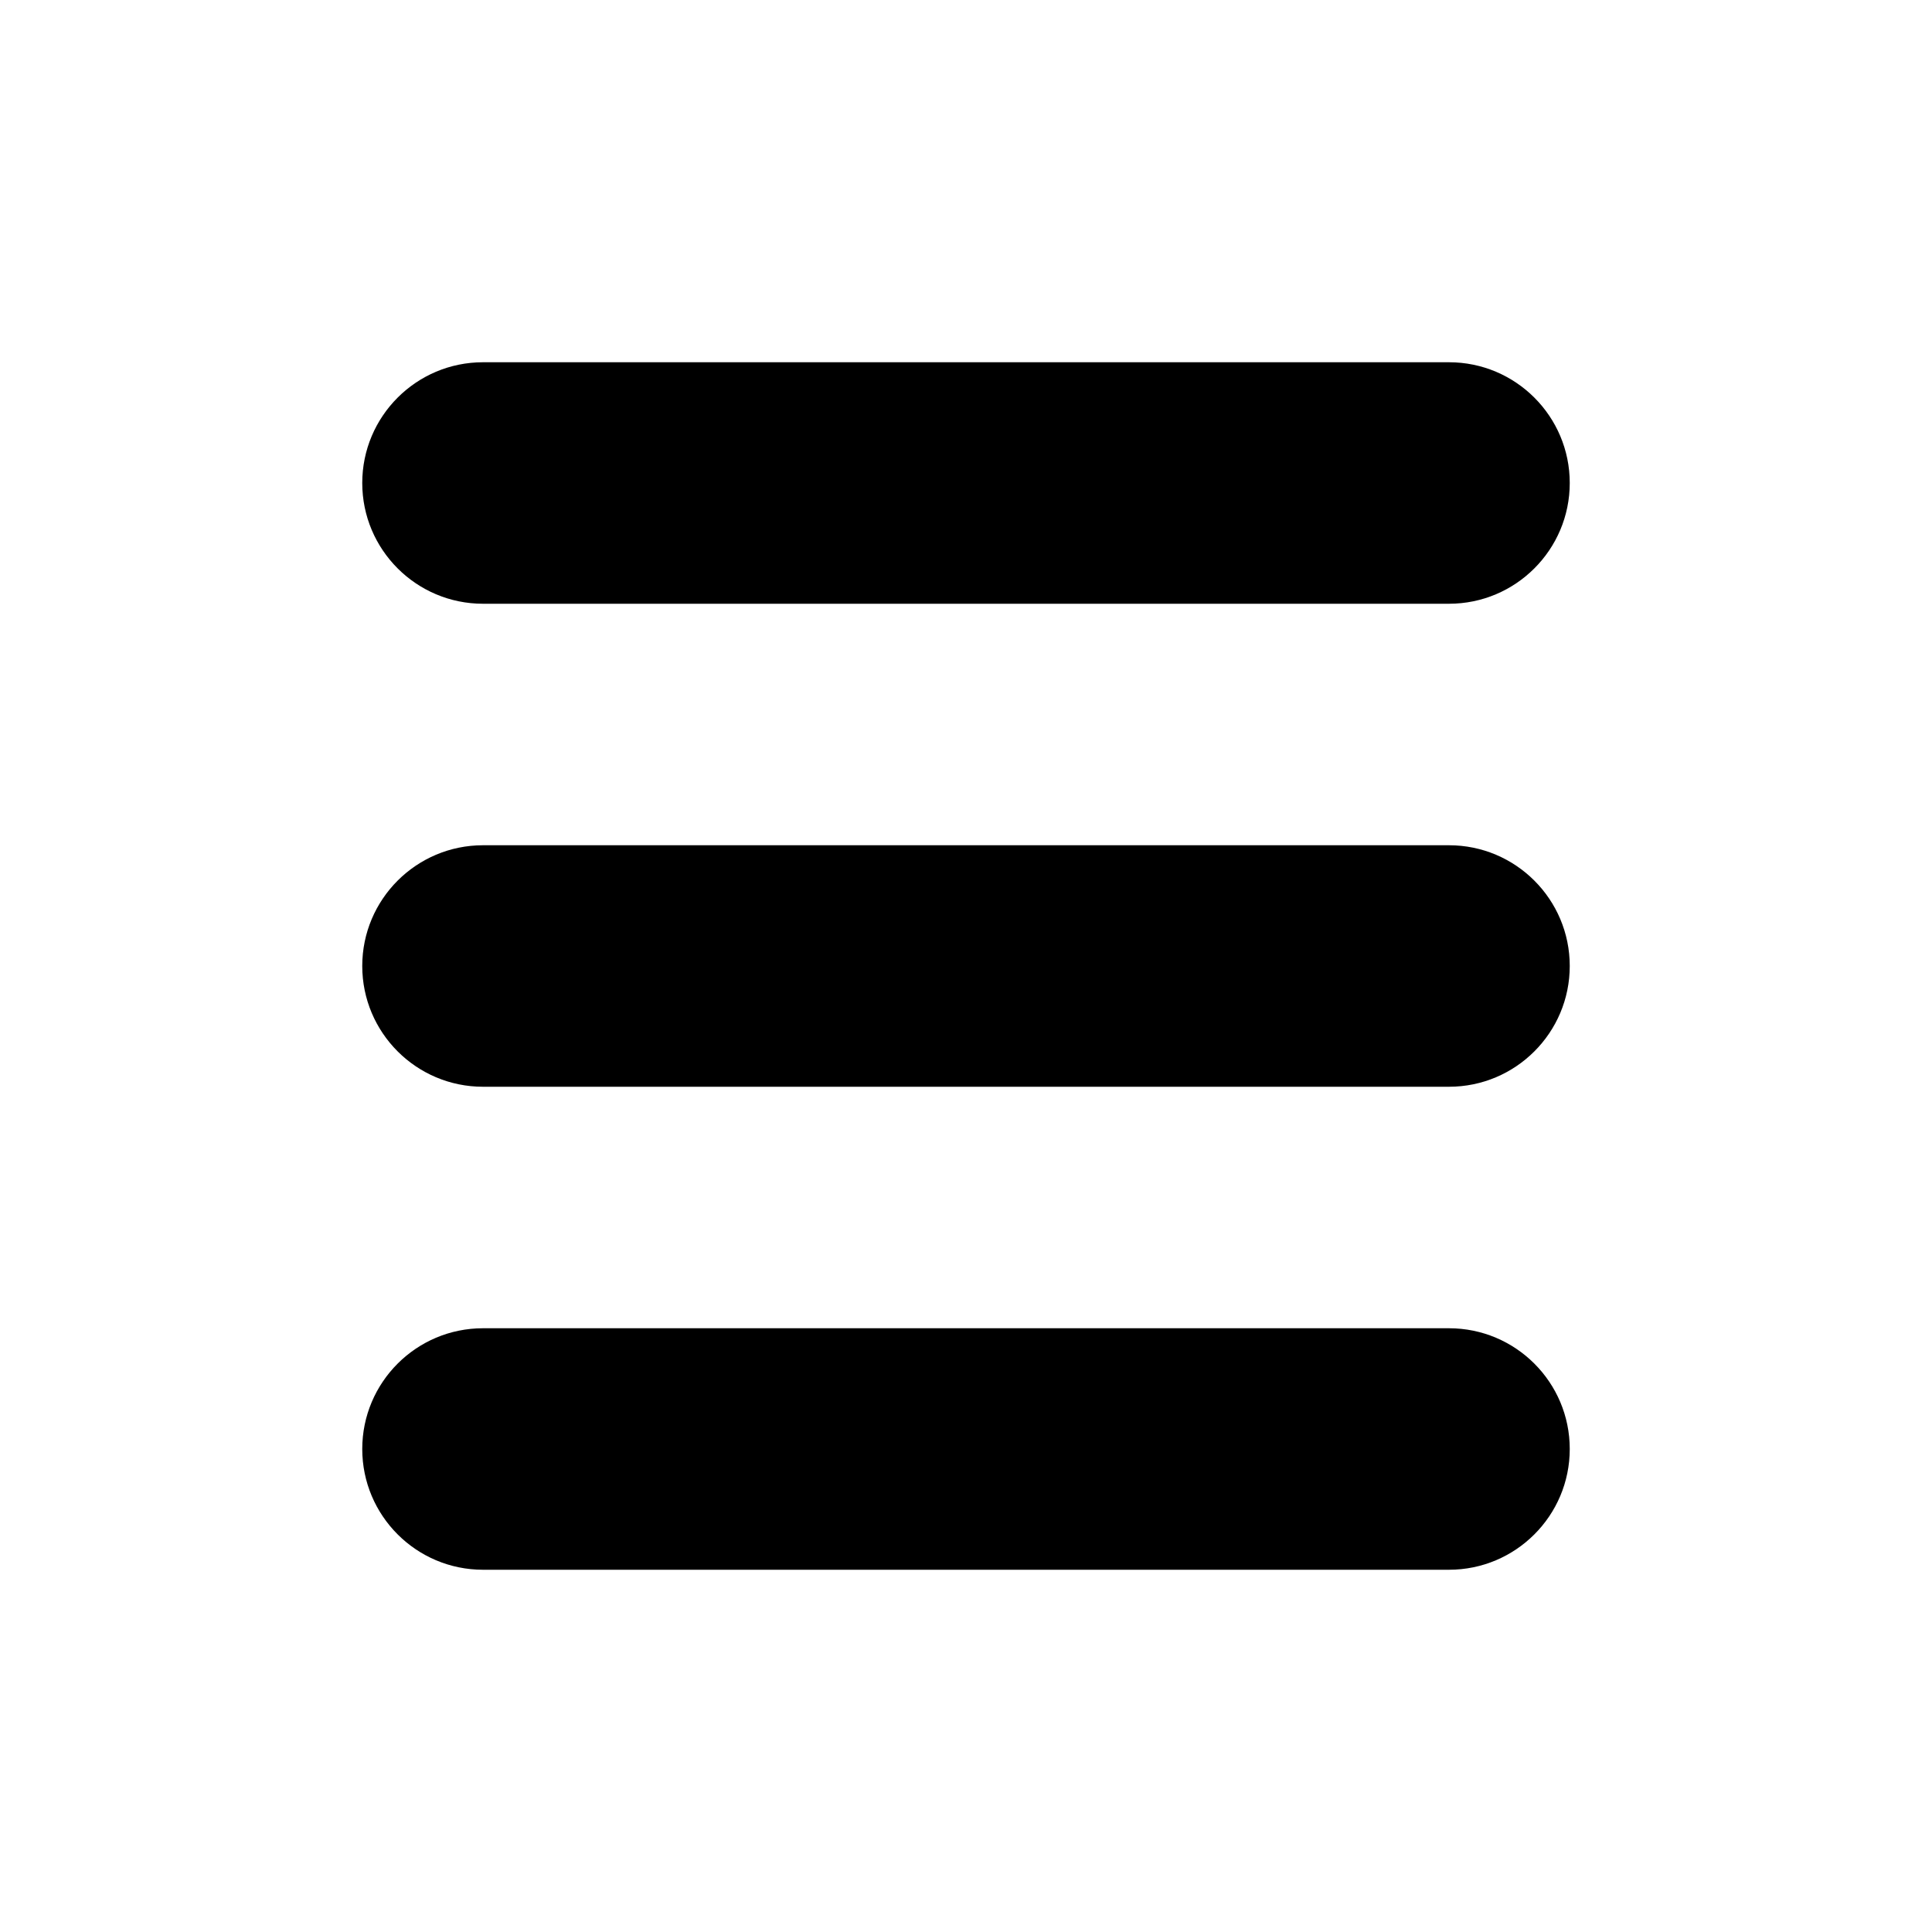
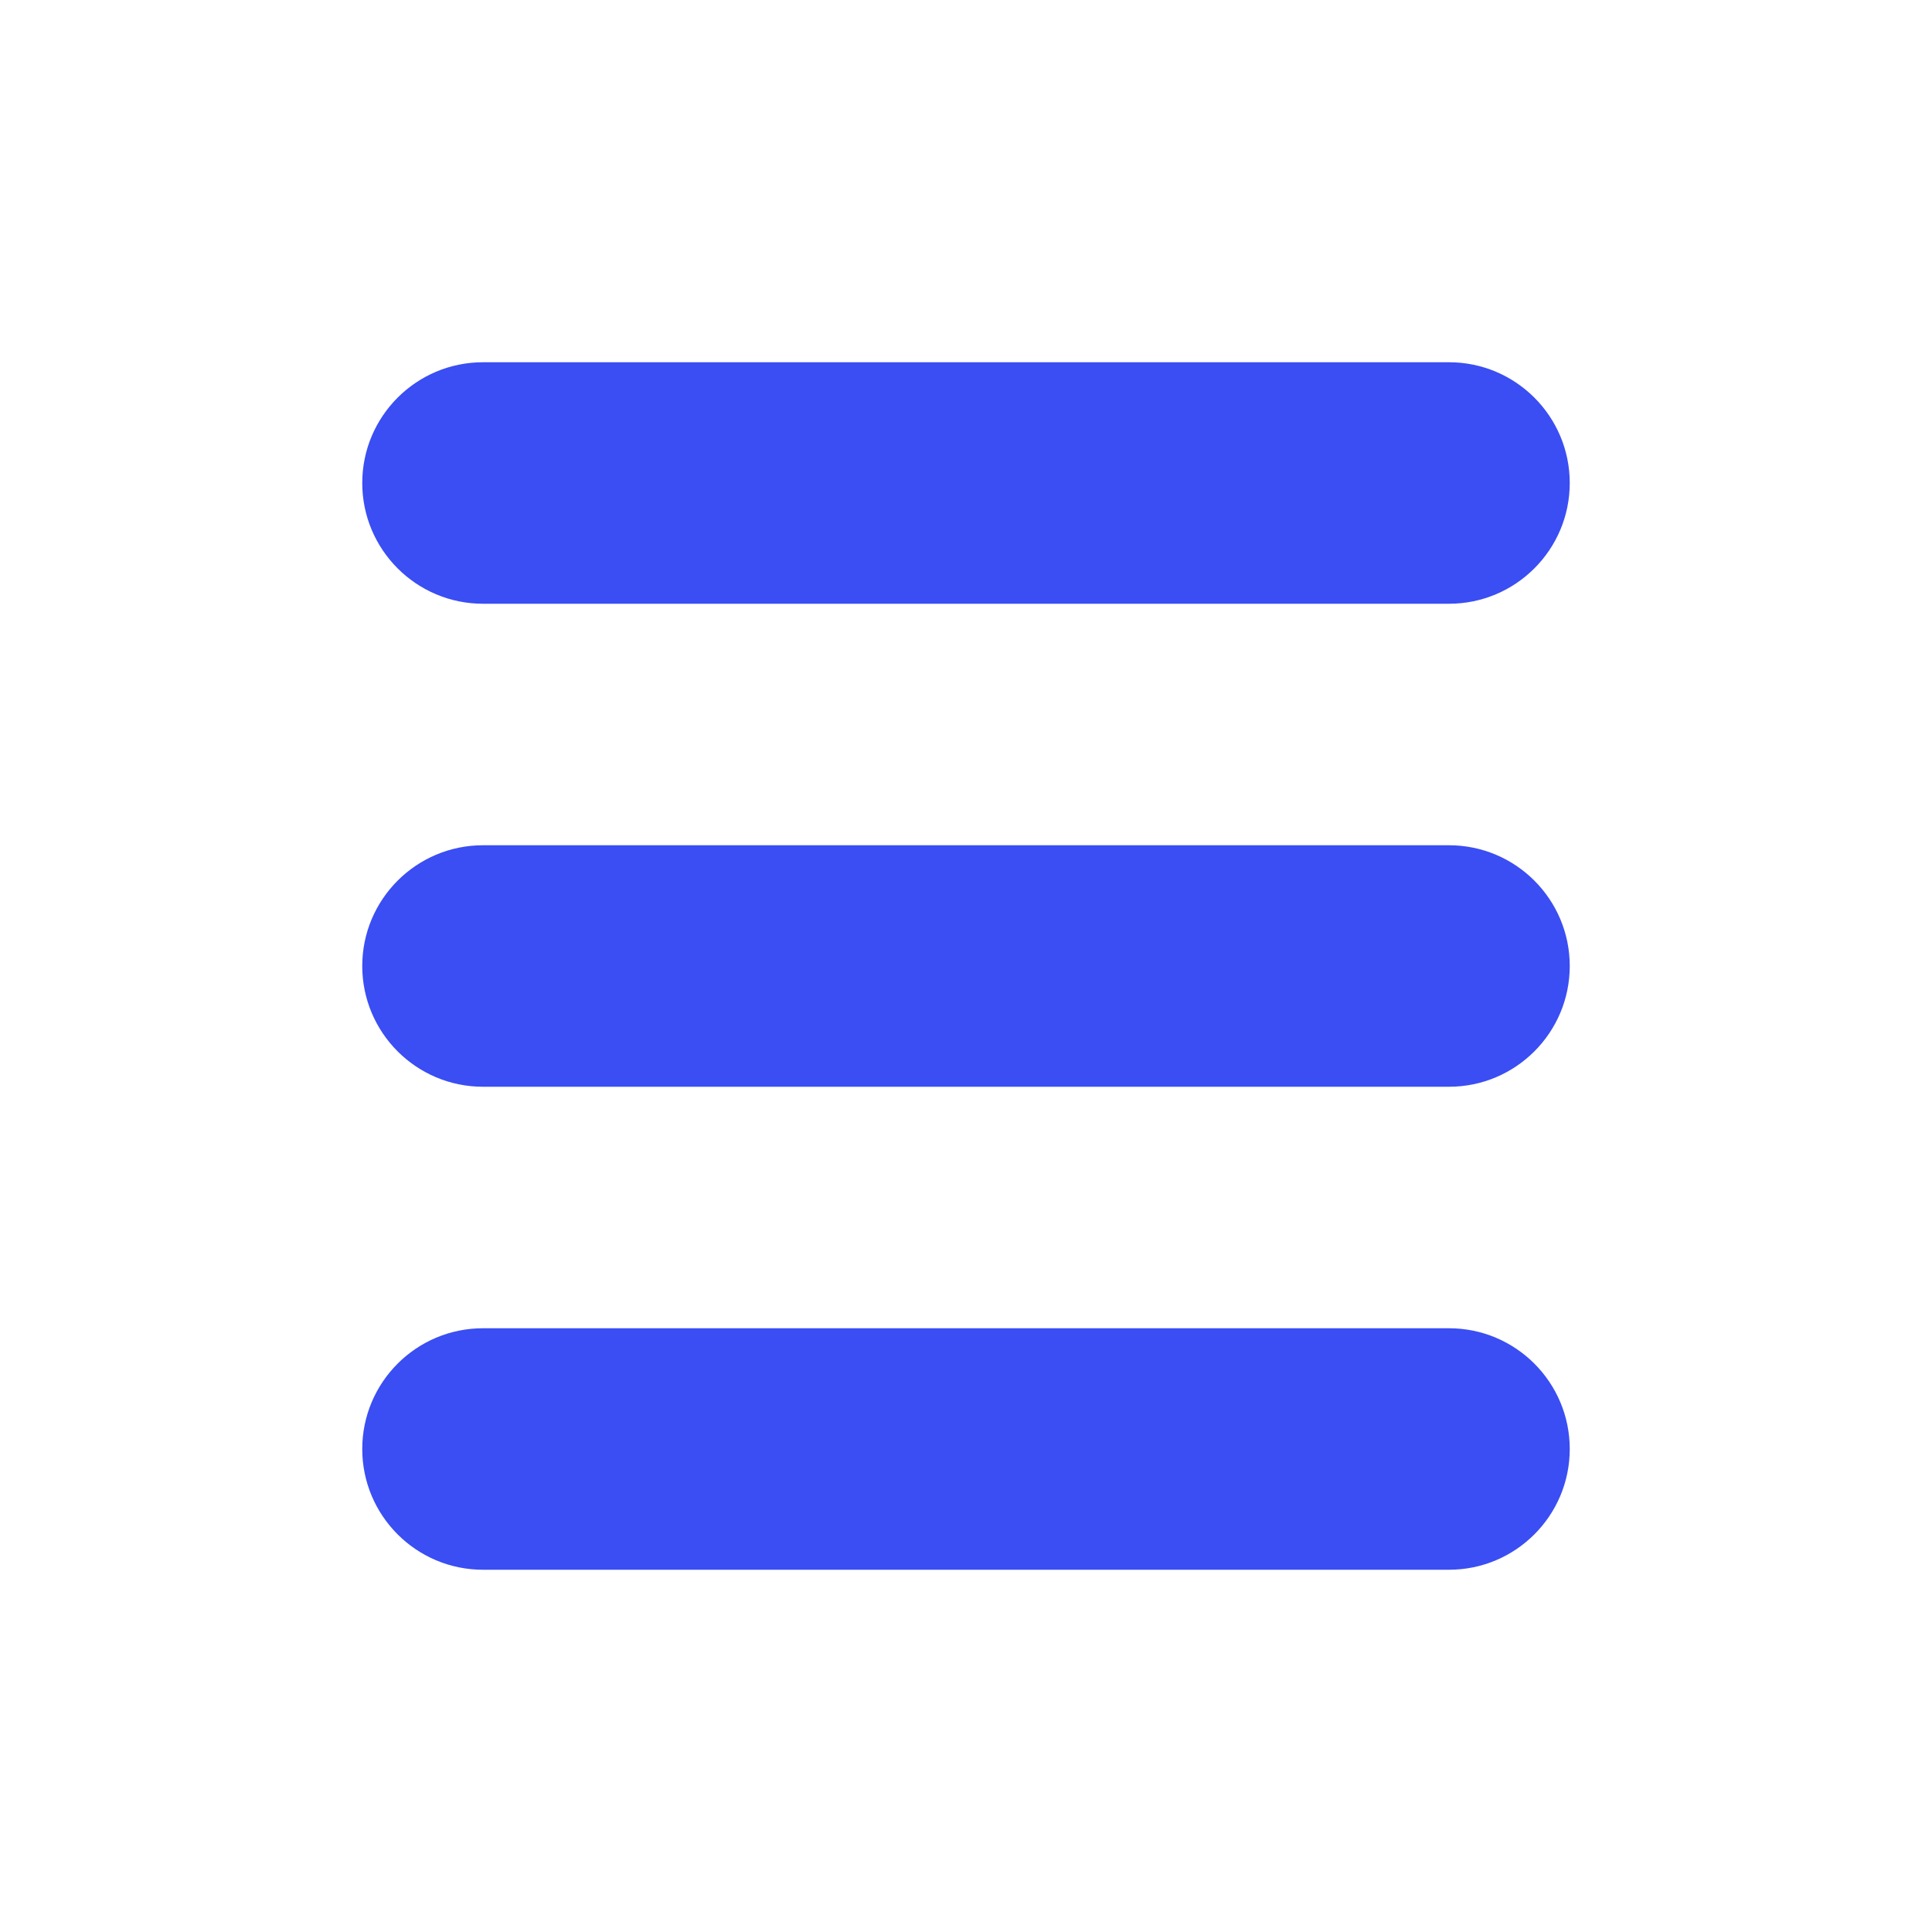
- <svg xmlns="http://www.w3.org/2000/svg" enable-background="new 0 0 32 32" id="Glyph" version="1.1" viewBox="0 0 32 32" xml:space="preserve">
+ <svg xmlns="http://www.w3.org/2000/svg" enable-background="new 0 0 32 32" id="Glyph" version="1.1" viewBox="0 0 32 32" fill="#3a4ef3" xml:space="preserve">
  <path d="M26,16c0,1.104-0.896,2-2,2H8c-1.104,0-2-0.896-2-2s0.896-2,2-2h16C25.104,14,26,14.896,26,16z" id="XMLID_314_" />
  <path d="M26,8c0,1.104-0.896,2-2,2H8c-1.104,0-2-0.896-2-2s0.896-2,2-2h16C25.104,6,26,6.896,26,8z" id="XMLID_315_" />
  <path d="M26,24c0,1.104-0.896,2-2,2H8c-1.104,0-2-0.896-2-2s0.896-2,2-2h16C25.104,22,26,22.896,26,24z" id="XMLID_316_" />
</svg>
